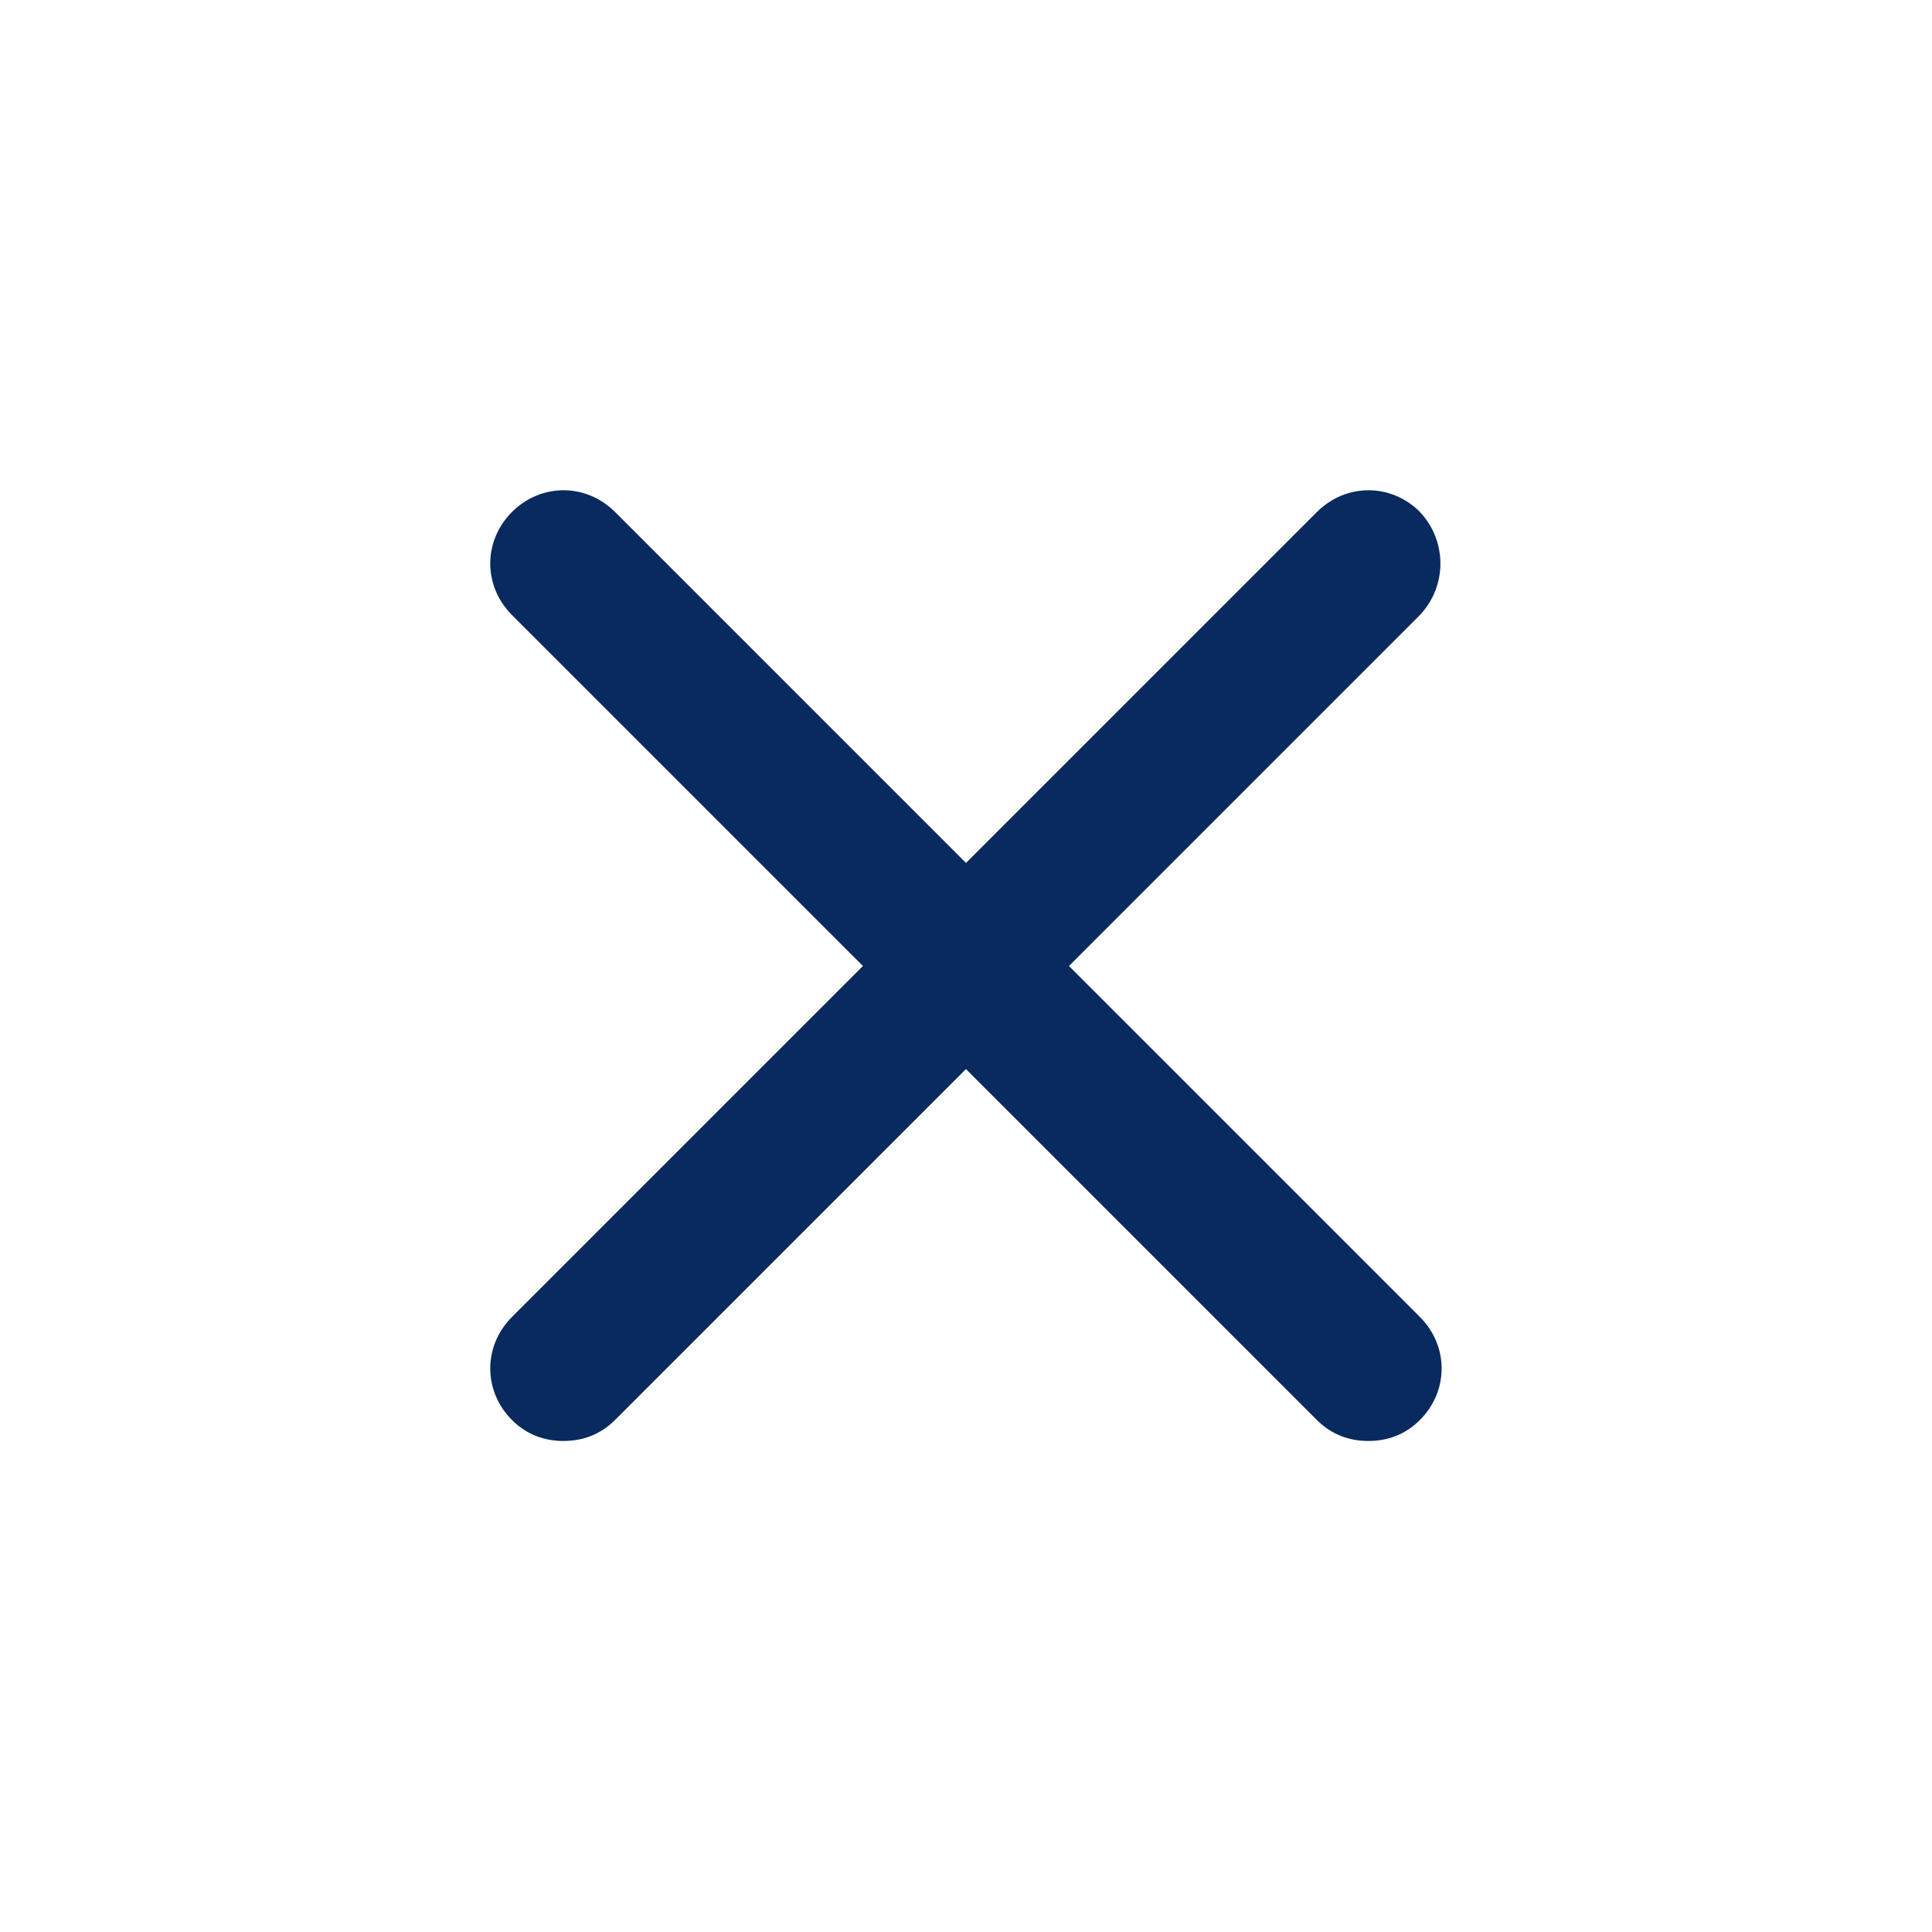
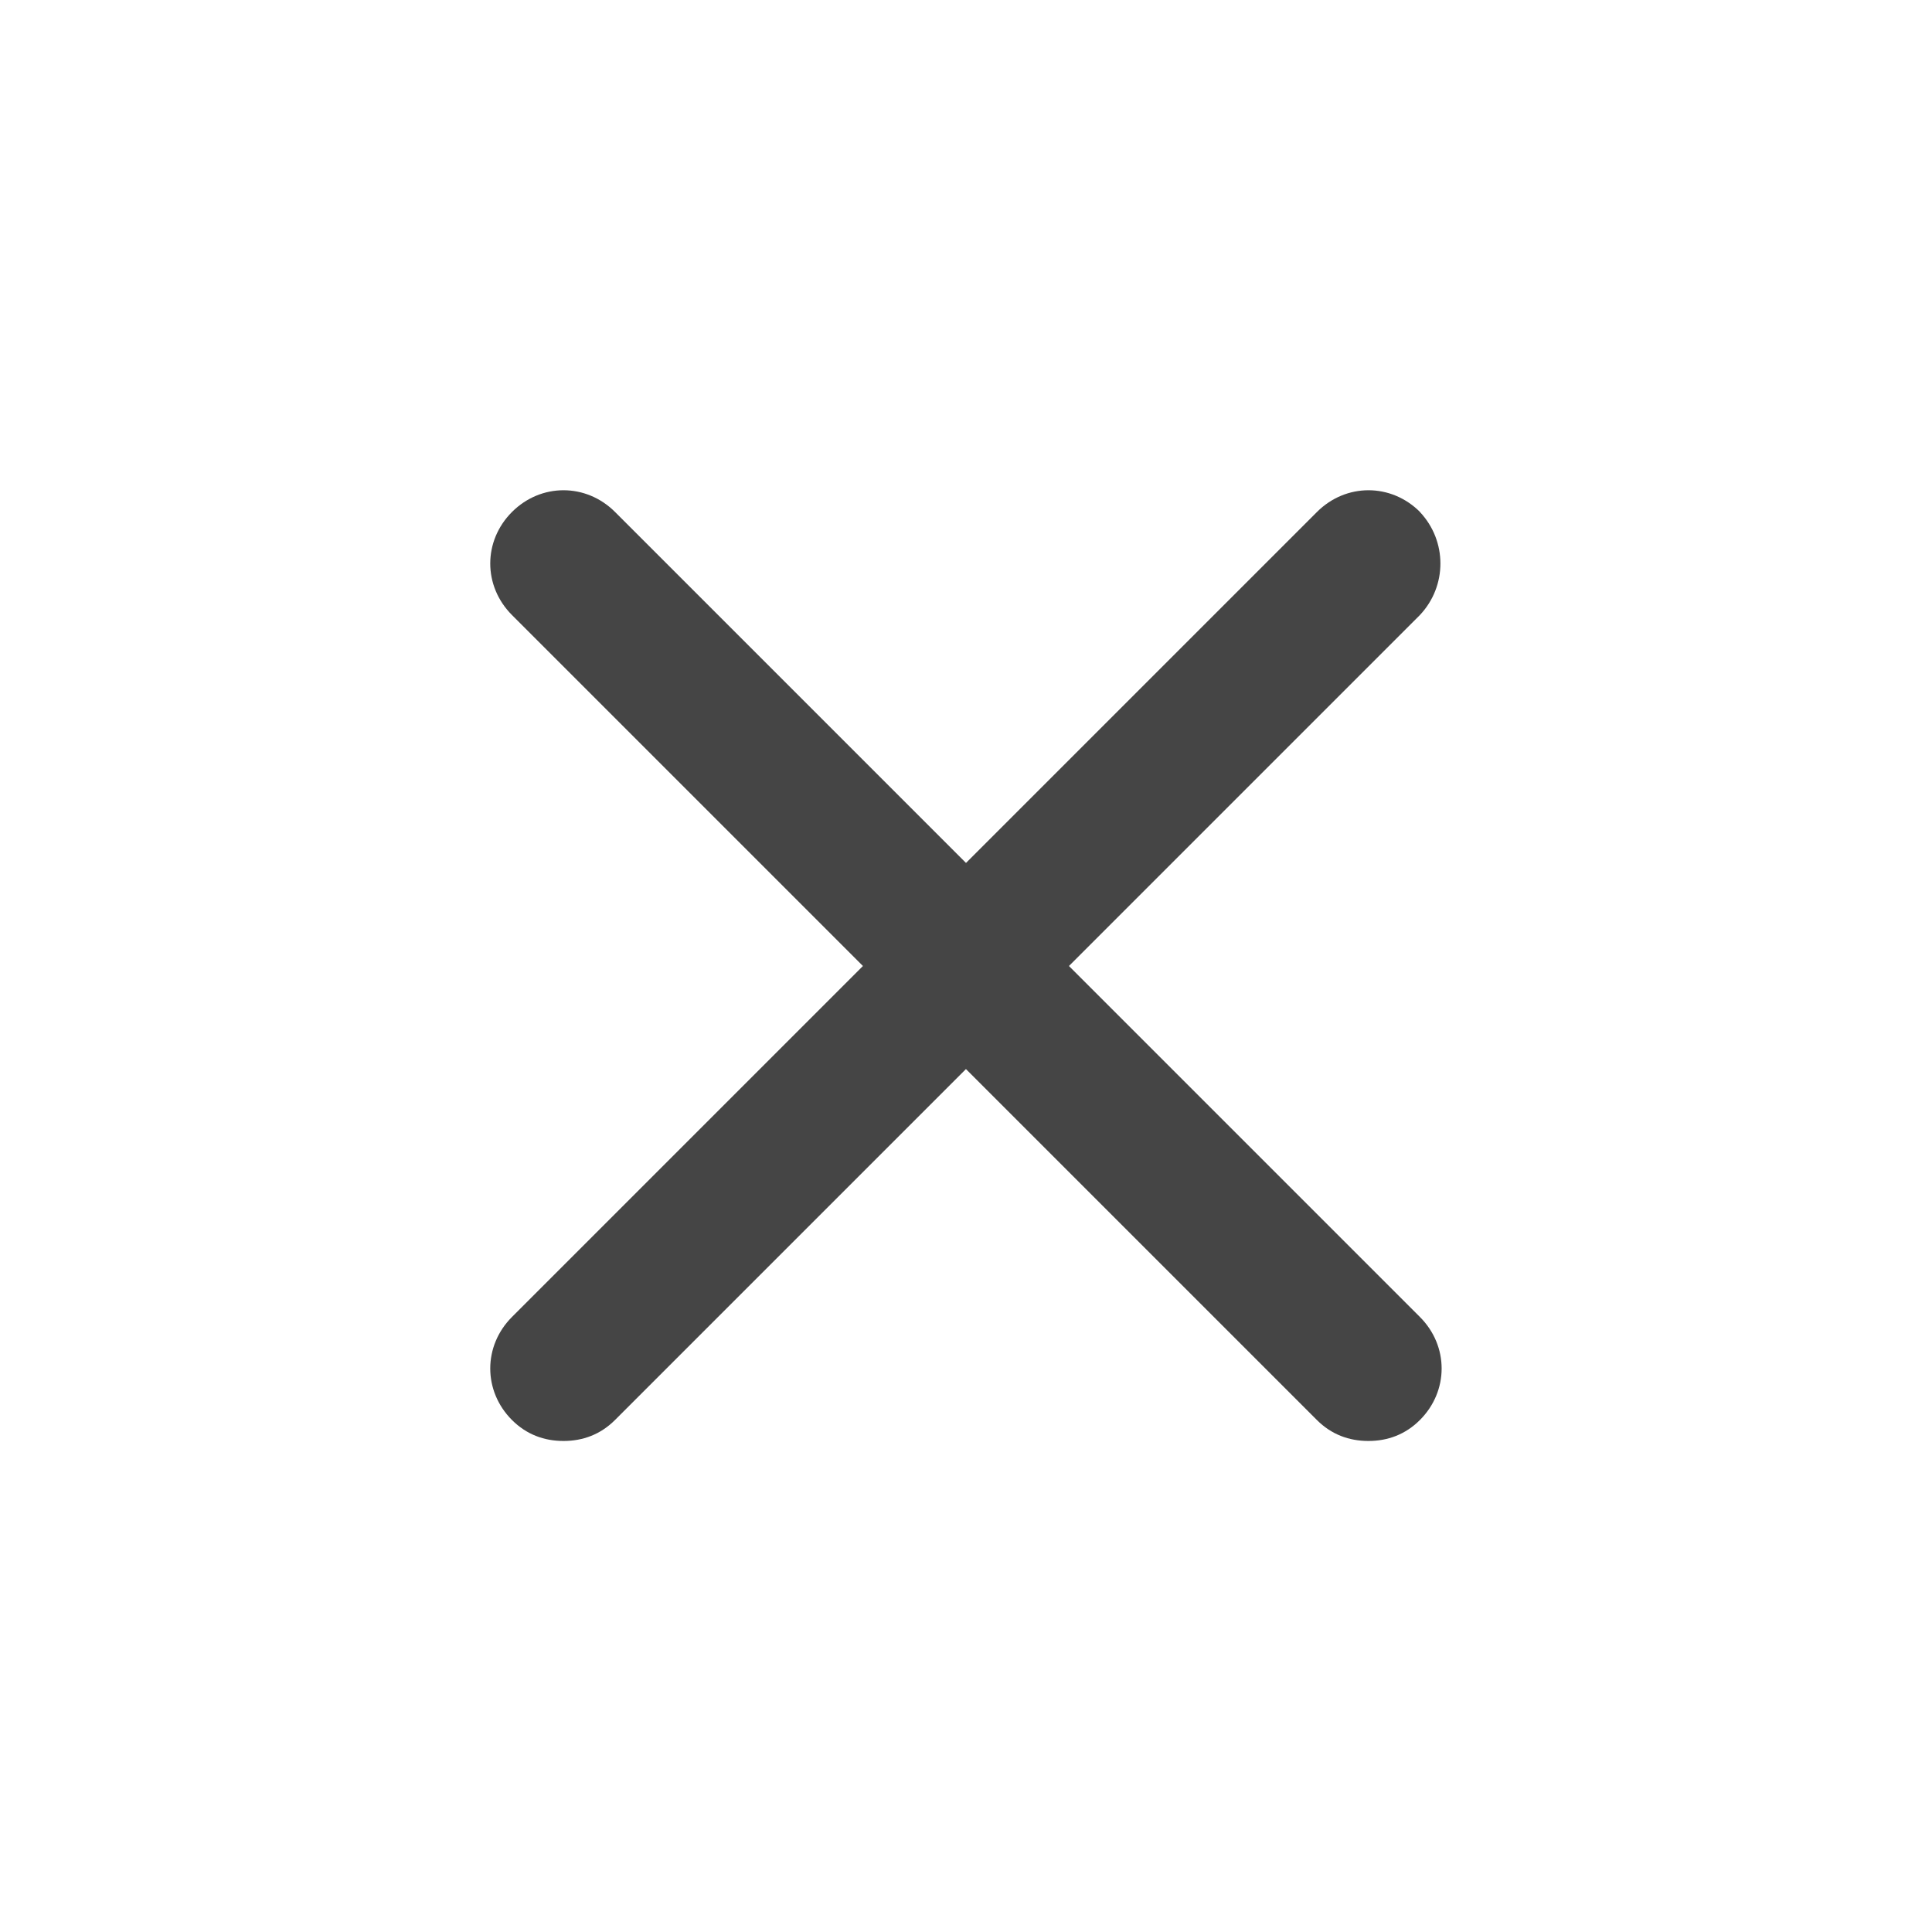
<svg xmlns="http://www.w3.org/2000/svg" version="1.1" width="32" height="32" viewBox="0 0 32 32">
-   <path fill="#092a5e" d="M23.52 8.48c-0.48-0.48-1.227-0.48-1.707 0l-5.813 5.813-5.813-5.813c-0.48-0.48-1.227-0.48-1.707 0s-0.48 1.227 0 1.707l5.813 5.813-5.813 5.813c-0.48 0.48-0.48 1.227 0 1.707 0.24 0.24 0.533 0.347 0.853 0.347s0.613-0.107 0.853-0.347l5.813-5.813 5.813 5.813c0.24 0.24 0.533 0.347 0.853 0.347s0.613-0.107 0.853-0.347c0.48-0.48 0.48-1.227 0-1.707l-5.813-5.813 5.813-5.813c0.453-0.48 0.453-1.227 0-1.707z" />
+   <path fill="#454545" d="M23.52 8.48c-0.48-0.48-1.227-0.48-1.707 0l-5.813 5.813-5.813-5.813c-0.48-0.48-1.227-0.48-1.707 0s-0.48 1.227 0 1.707l5.813 5.813-5.813 5.813c-0.48 0.48-0.48 1.227 0 1.707 0.24 0.24 0.533 0.347 0.853 0.347s0.613-0.107 0.853-0.347l5.813-5.813 5.813 5.813c0.24 0.24 0.533 0.347 0.853 0.347s0.613-0.107 0.853-0.347c0.48-0.48 0.48-1.227 0-1.707l-5.813-5.813 5.813-5.813c0.453-0.48 0.453-1.227 0-1.707z" />
</svg>
